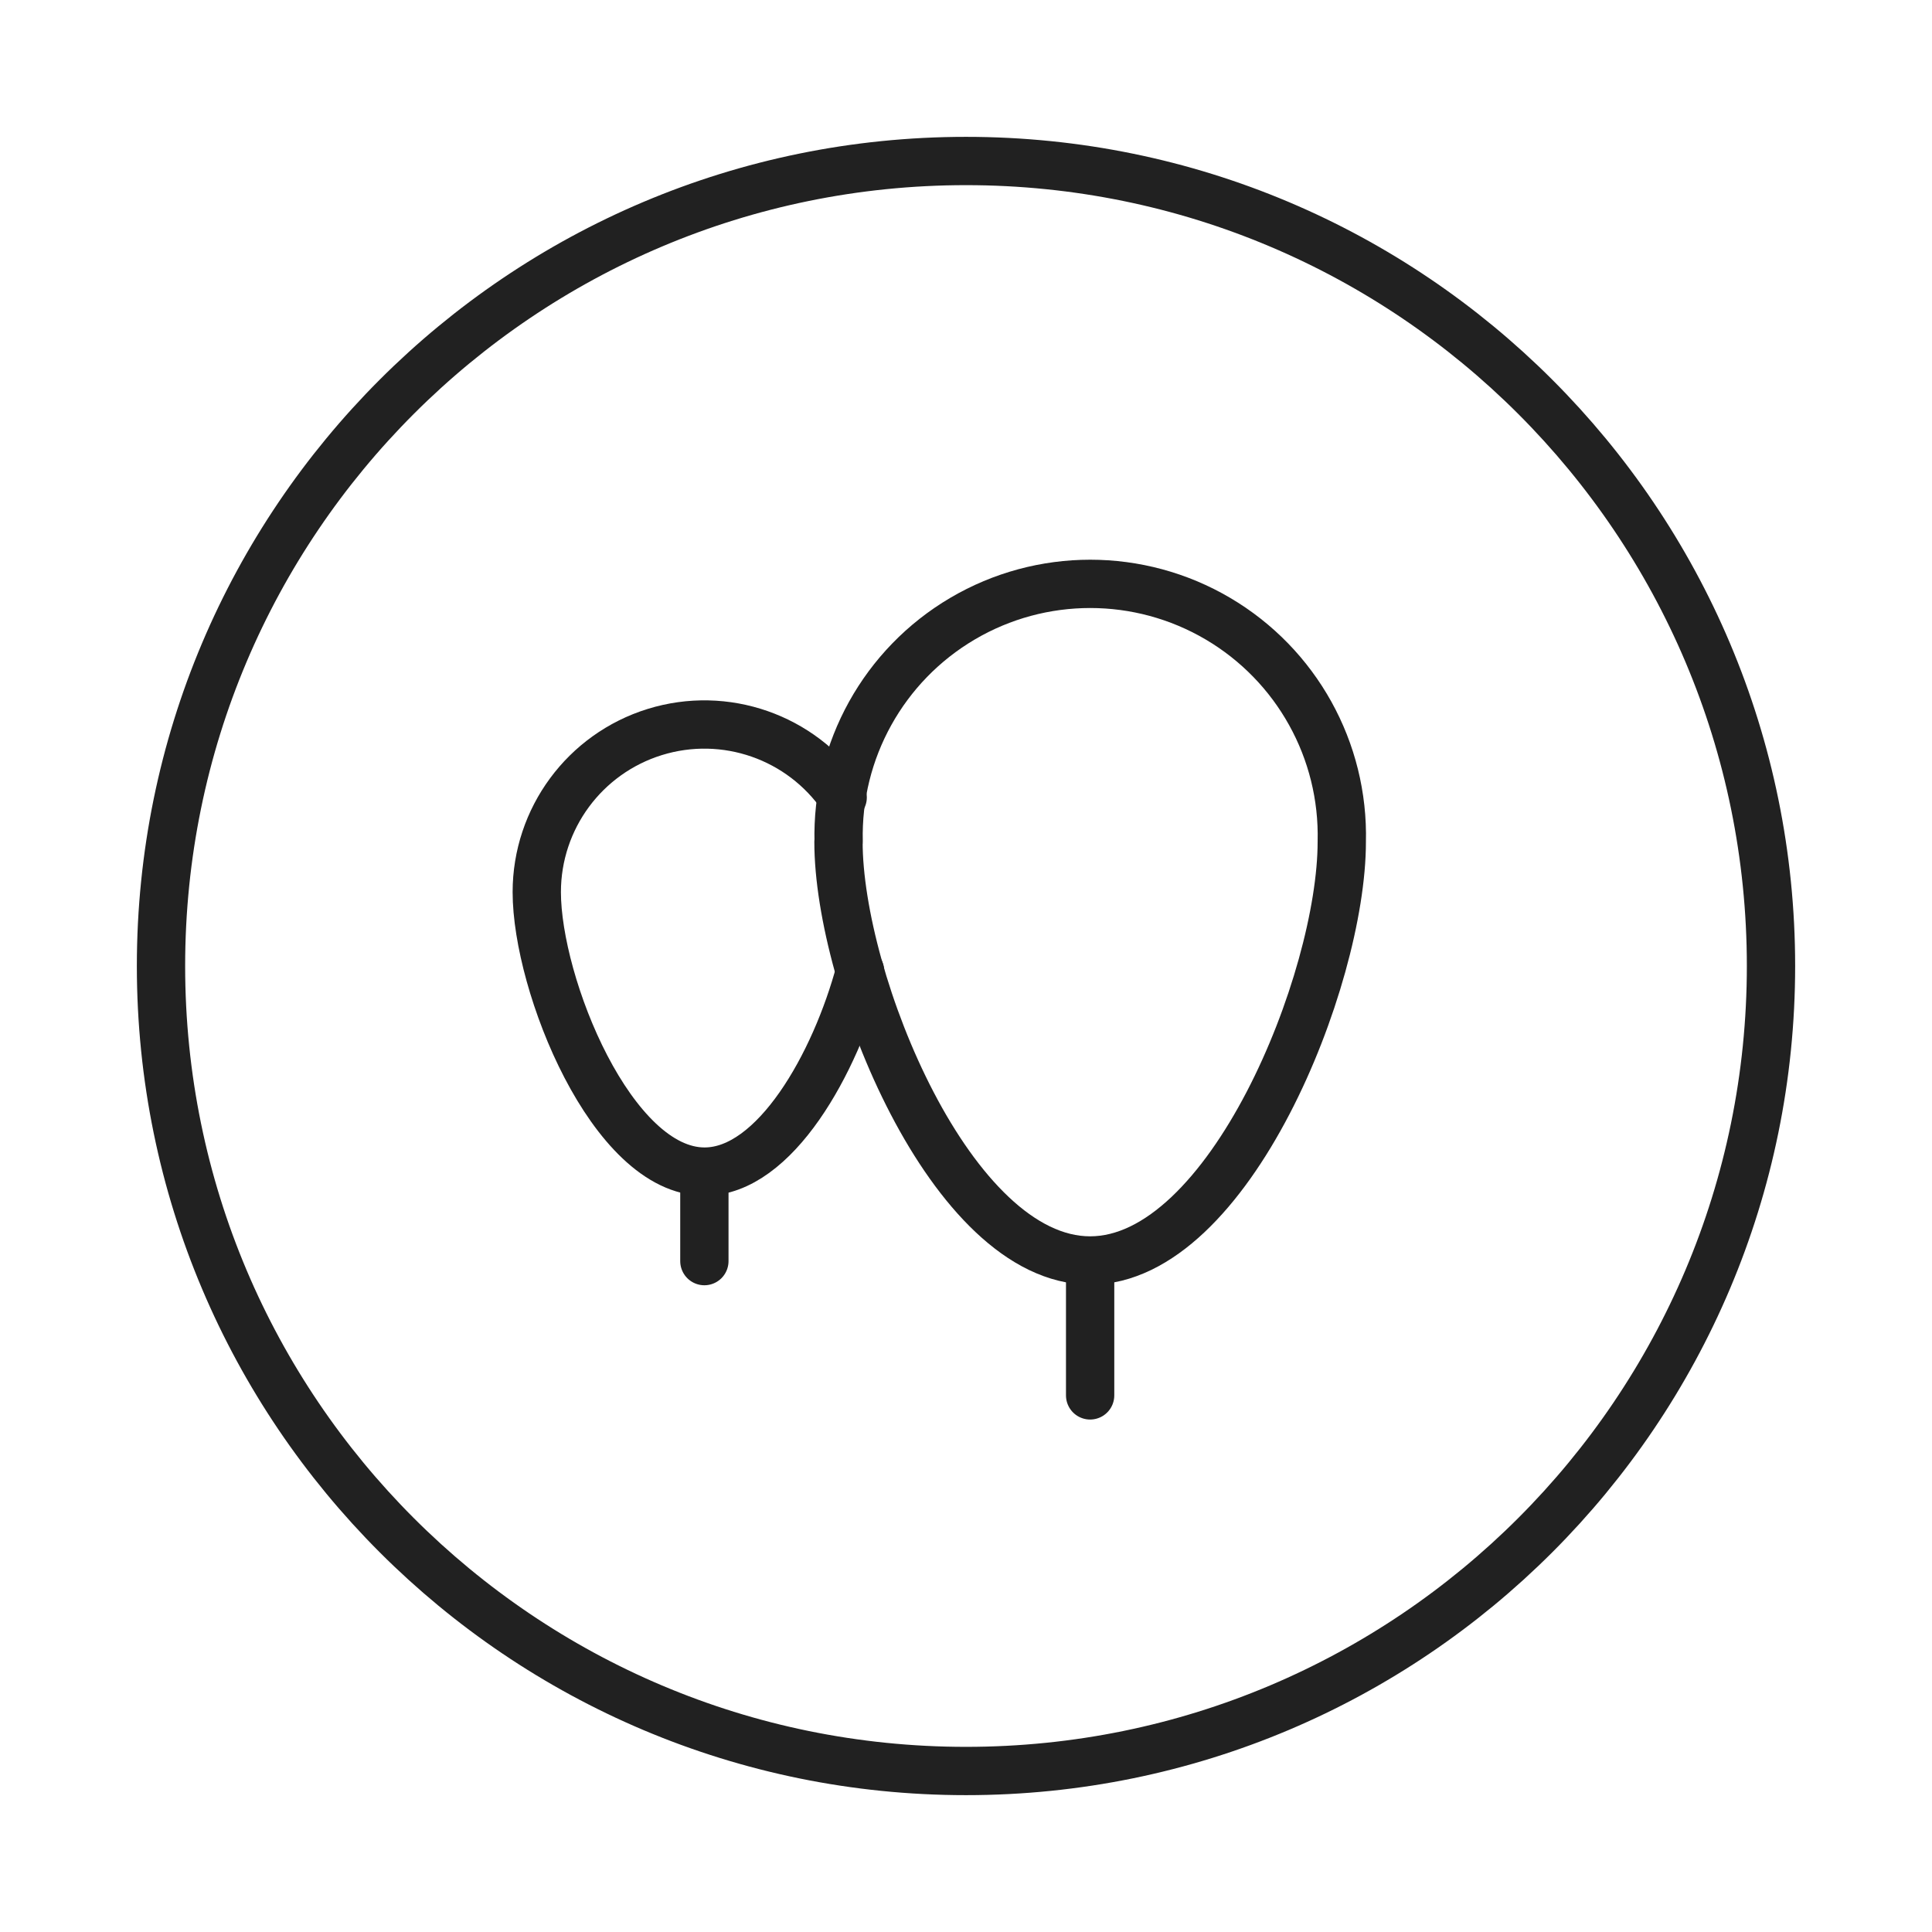
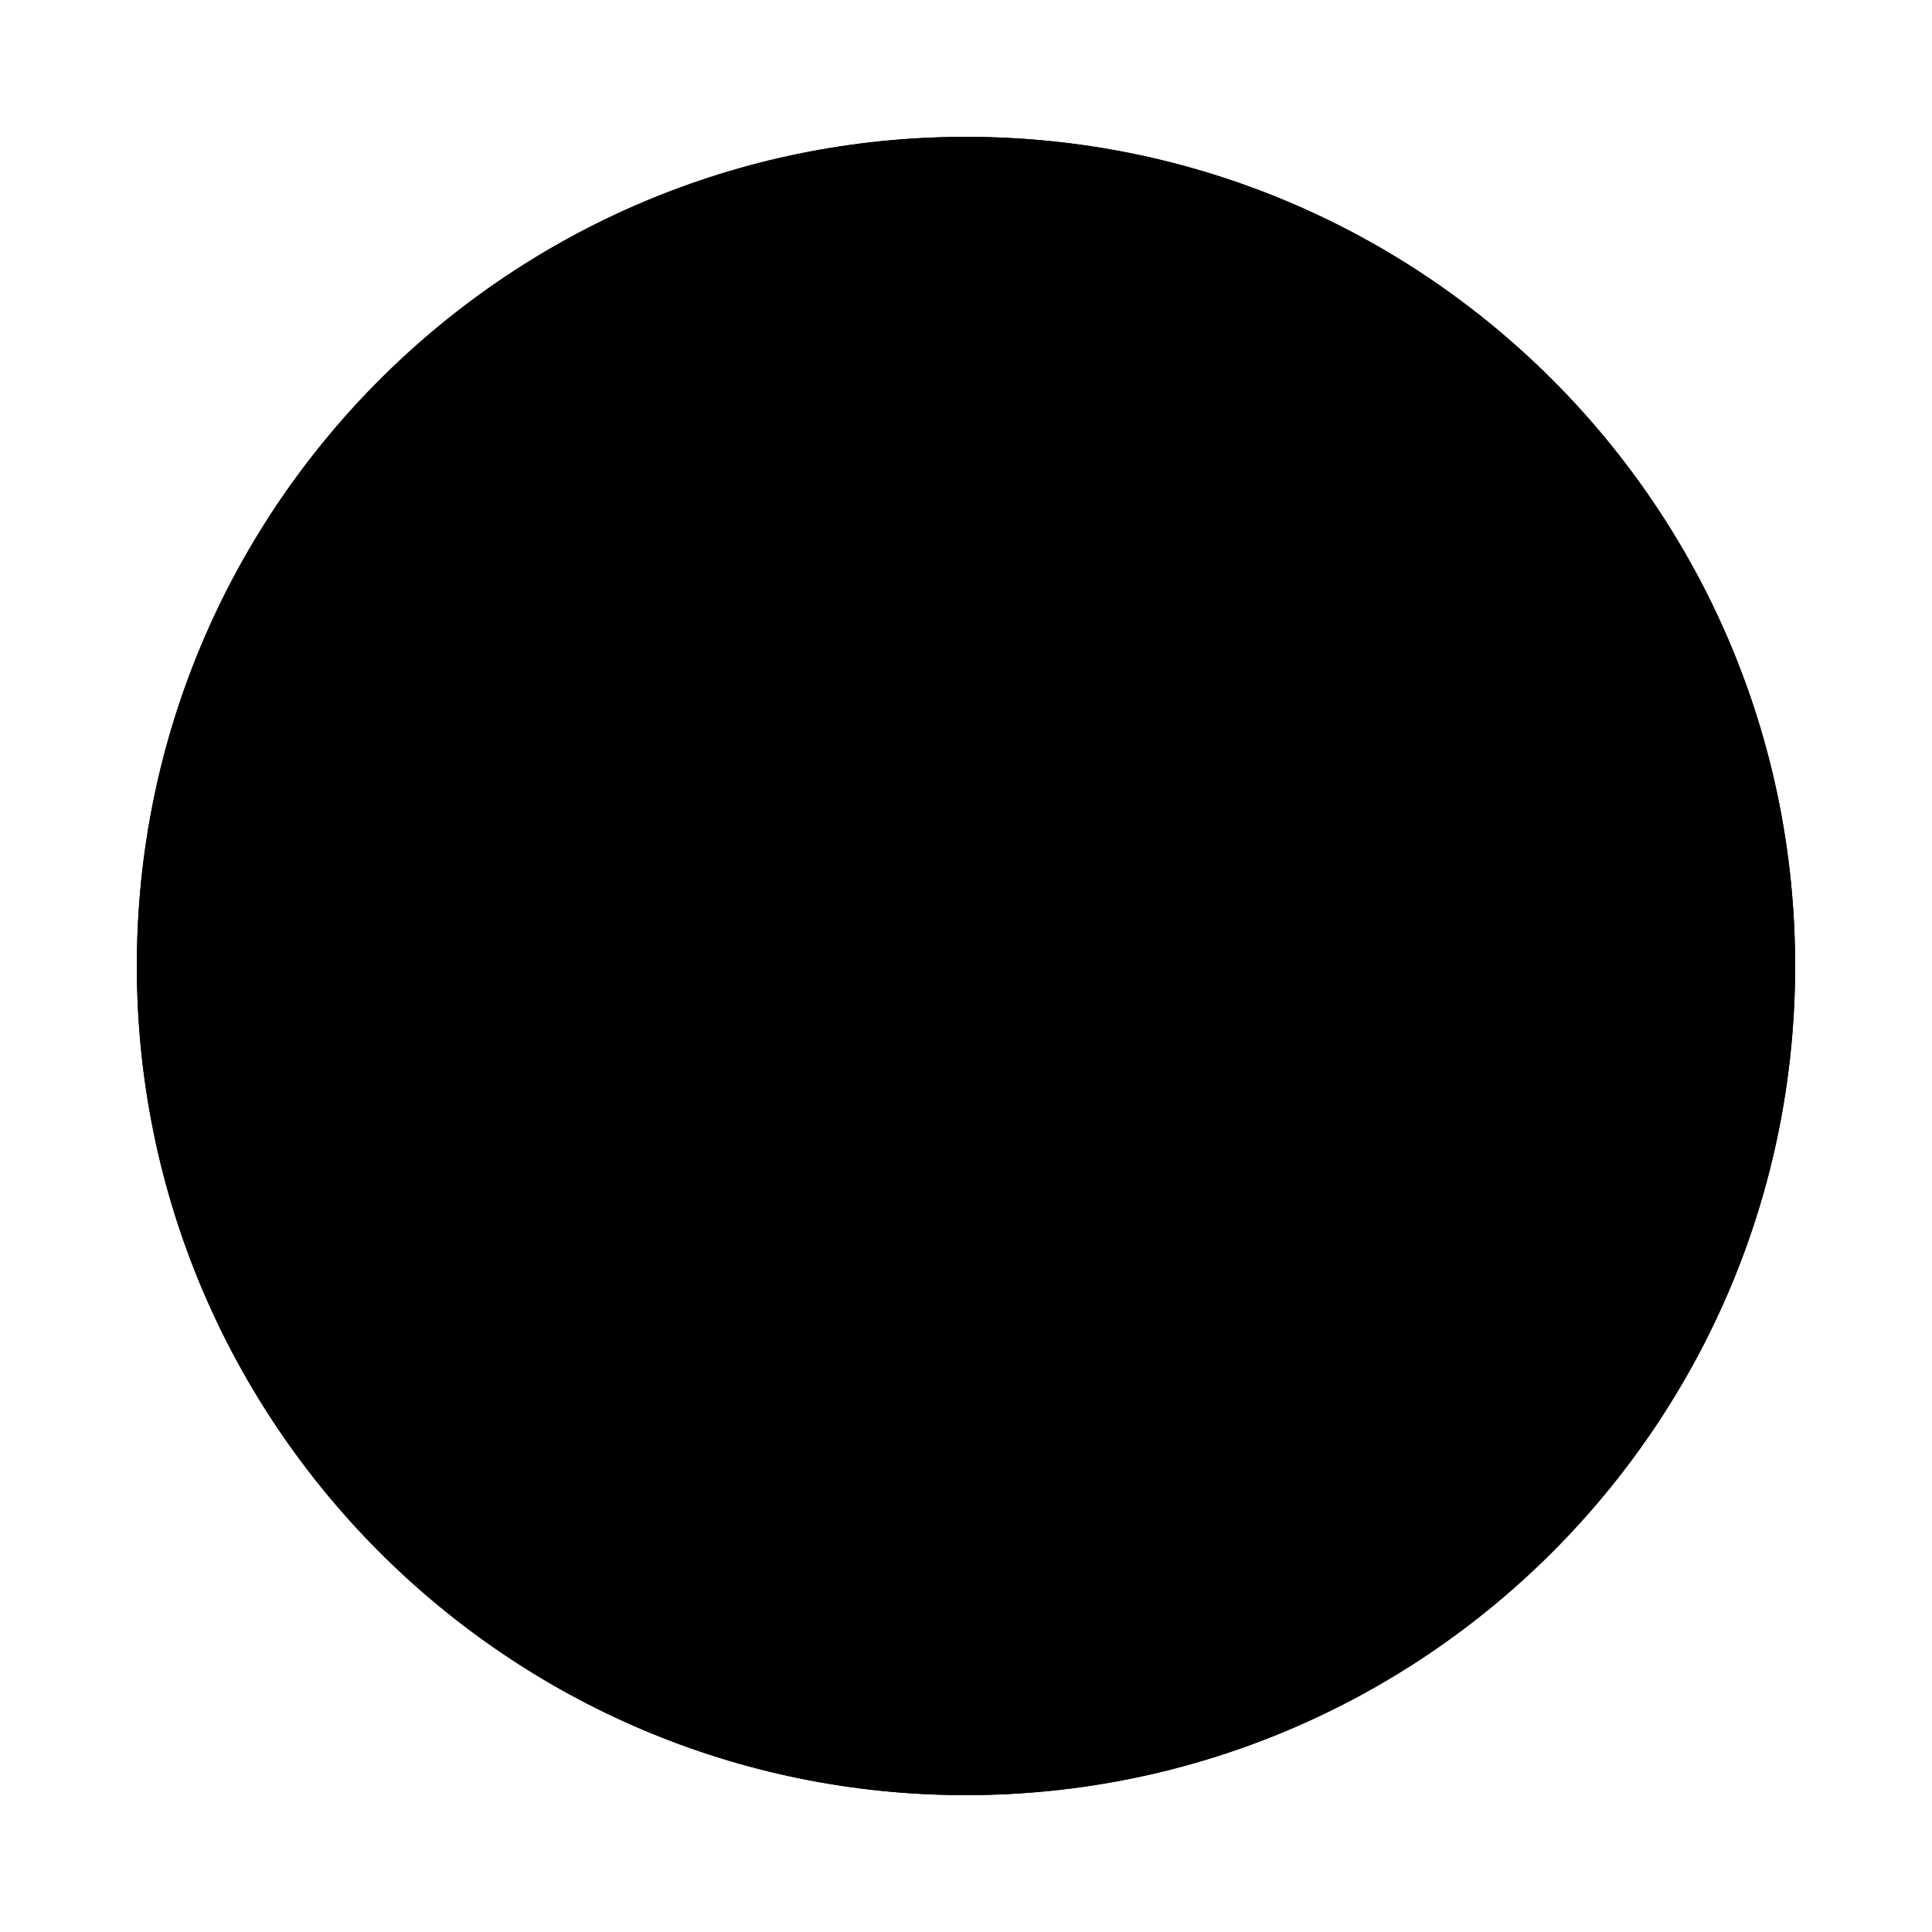
<svg xmlns="http://www.w3.org/2000/svg" id="Calque_1" data-name="Calque 1" viewBox="0 0 120 120">
  <defs>
-     <style>.cls-1{fill:none;stroke:#212121;stroke-linecap:round;stroke-linejoin:round;stroke-width:3px;}</style>
+     <style>.cls-1{fill:currentColor;}</style>
  </defs>
-   <circle class="cls-1" cx="60" cy="60" r="50" />
-   <path class="cls-1" d="M52.08,52.29c0,8.63,7,26,15.63,26s15.63-17.41,15.63-26a15.63,15.63,0,1,0-31.25,0Z" />
-   <line class="cls-1" x1="67.71" y1="78.33" x2="67.71" y2="86.67" />
-   <path class="cls-1" d="M52.34,49.53a10.41,10.41,0,0,0-19,5.88c0,5.75,4.66,17.36,10.42,17.36,4.38,0,8.12-6.71,9.66-12.46" />
-   <line class="cls-1" x1="43.75" y1="72.78" x2="43.75" y2="78.33" />
+   <path class="cls-1" d="M60,111.5A51.5,51.5,0,1,1,111.5,60,51.56,51.56,0,0,1,60,111.5Zm0-100A48.5,48.5,0,1,0,108.5,60,48.55,48.55,0,0,0,60,11.5Z" />
+   <circle class="cls-2" cx="60" cy="60" r="51.5" />
+   <path class="cls-1" d="M67.71,79.83c-9.72,0-17.12-18.36-17.12-27.54a17.13,17.13,0,1,1,34.25,0C84.83,61.48,77.43,79.83,67.71,79.83Zm0-41.67A14.14,14.14,0,0,0,53.58,52.29c0,7.87,6.68,24.54,14.13,24.54S81.83,60.16,81.83,52.29A14.14,14.14,0,0,0,67.71,38.17Z" />
+   <path class="cls-1" d="M67.71,88.17a1.5,1.5,0,0,1-1.5-1.5V78.33a1.5,1.5,0,0,1,3,0v8.33A1.5,1.5,0,0,1,67.71,88.17Z" />
+   <path class="cls-1" d="M43.75,74.28c-6.88,0-11.92-12.4-11.92-18.86a11.91,11.91,0,0,1,21.74-6.73,1.5,1.5,0,1,1-2.47,1.7,8.91,8.91,0,0,0-16.27,5c0,5.55,4.58,15.86,8.92,15.86,3.23,0,6.71-5.77,8.21-11.35a1.5,1.5,0,1,1,2.9.78C53.5,65.75,49.64,74.28,43.75,74.28Z" />
+   <path class="cls-1" d="M43.75,79.83a1.5,1.5,0,0,1-1.5-1.5V72.78a1.5,1.5,0,0,1,3,0v5.56A1.5,1.5,0,0,1,43.75,79.83Z" />
</svg>
